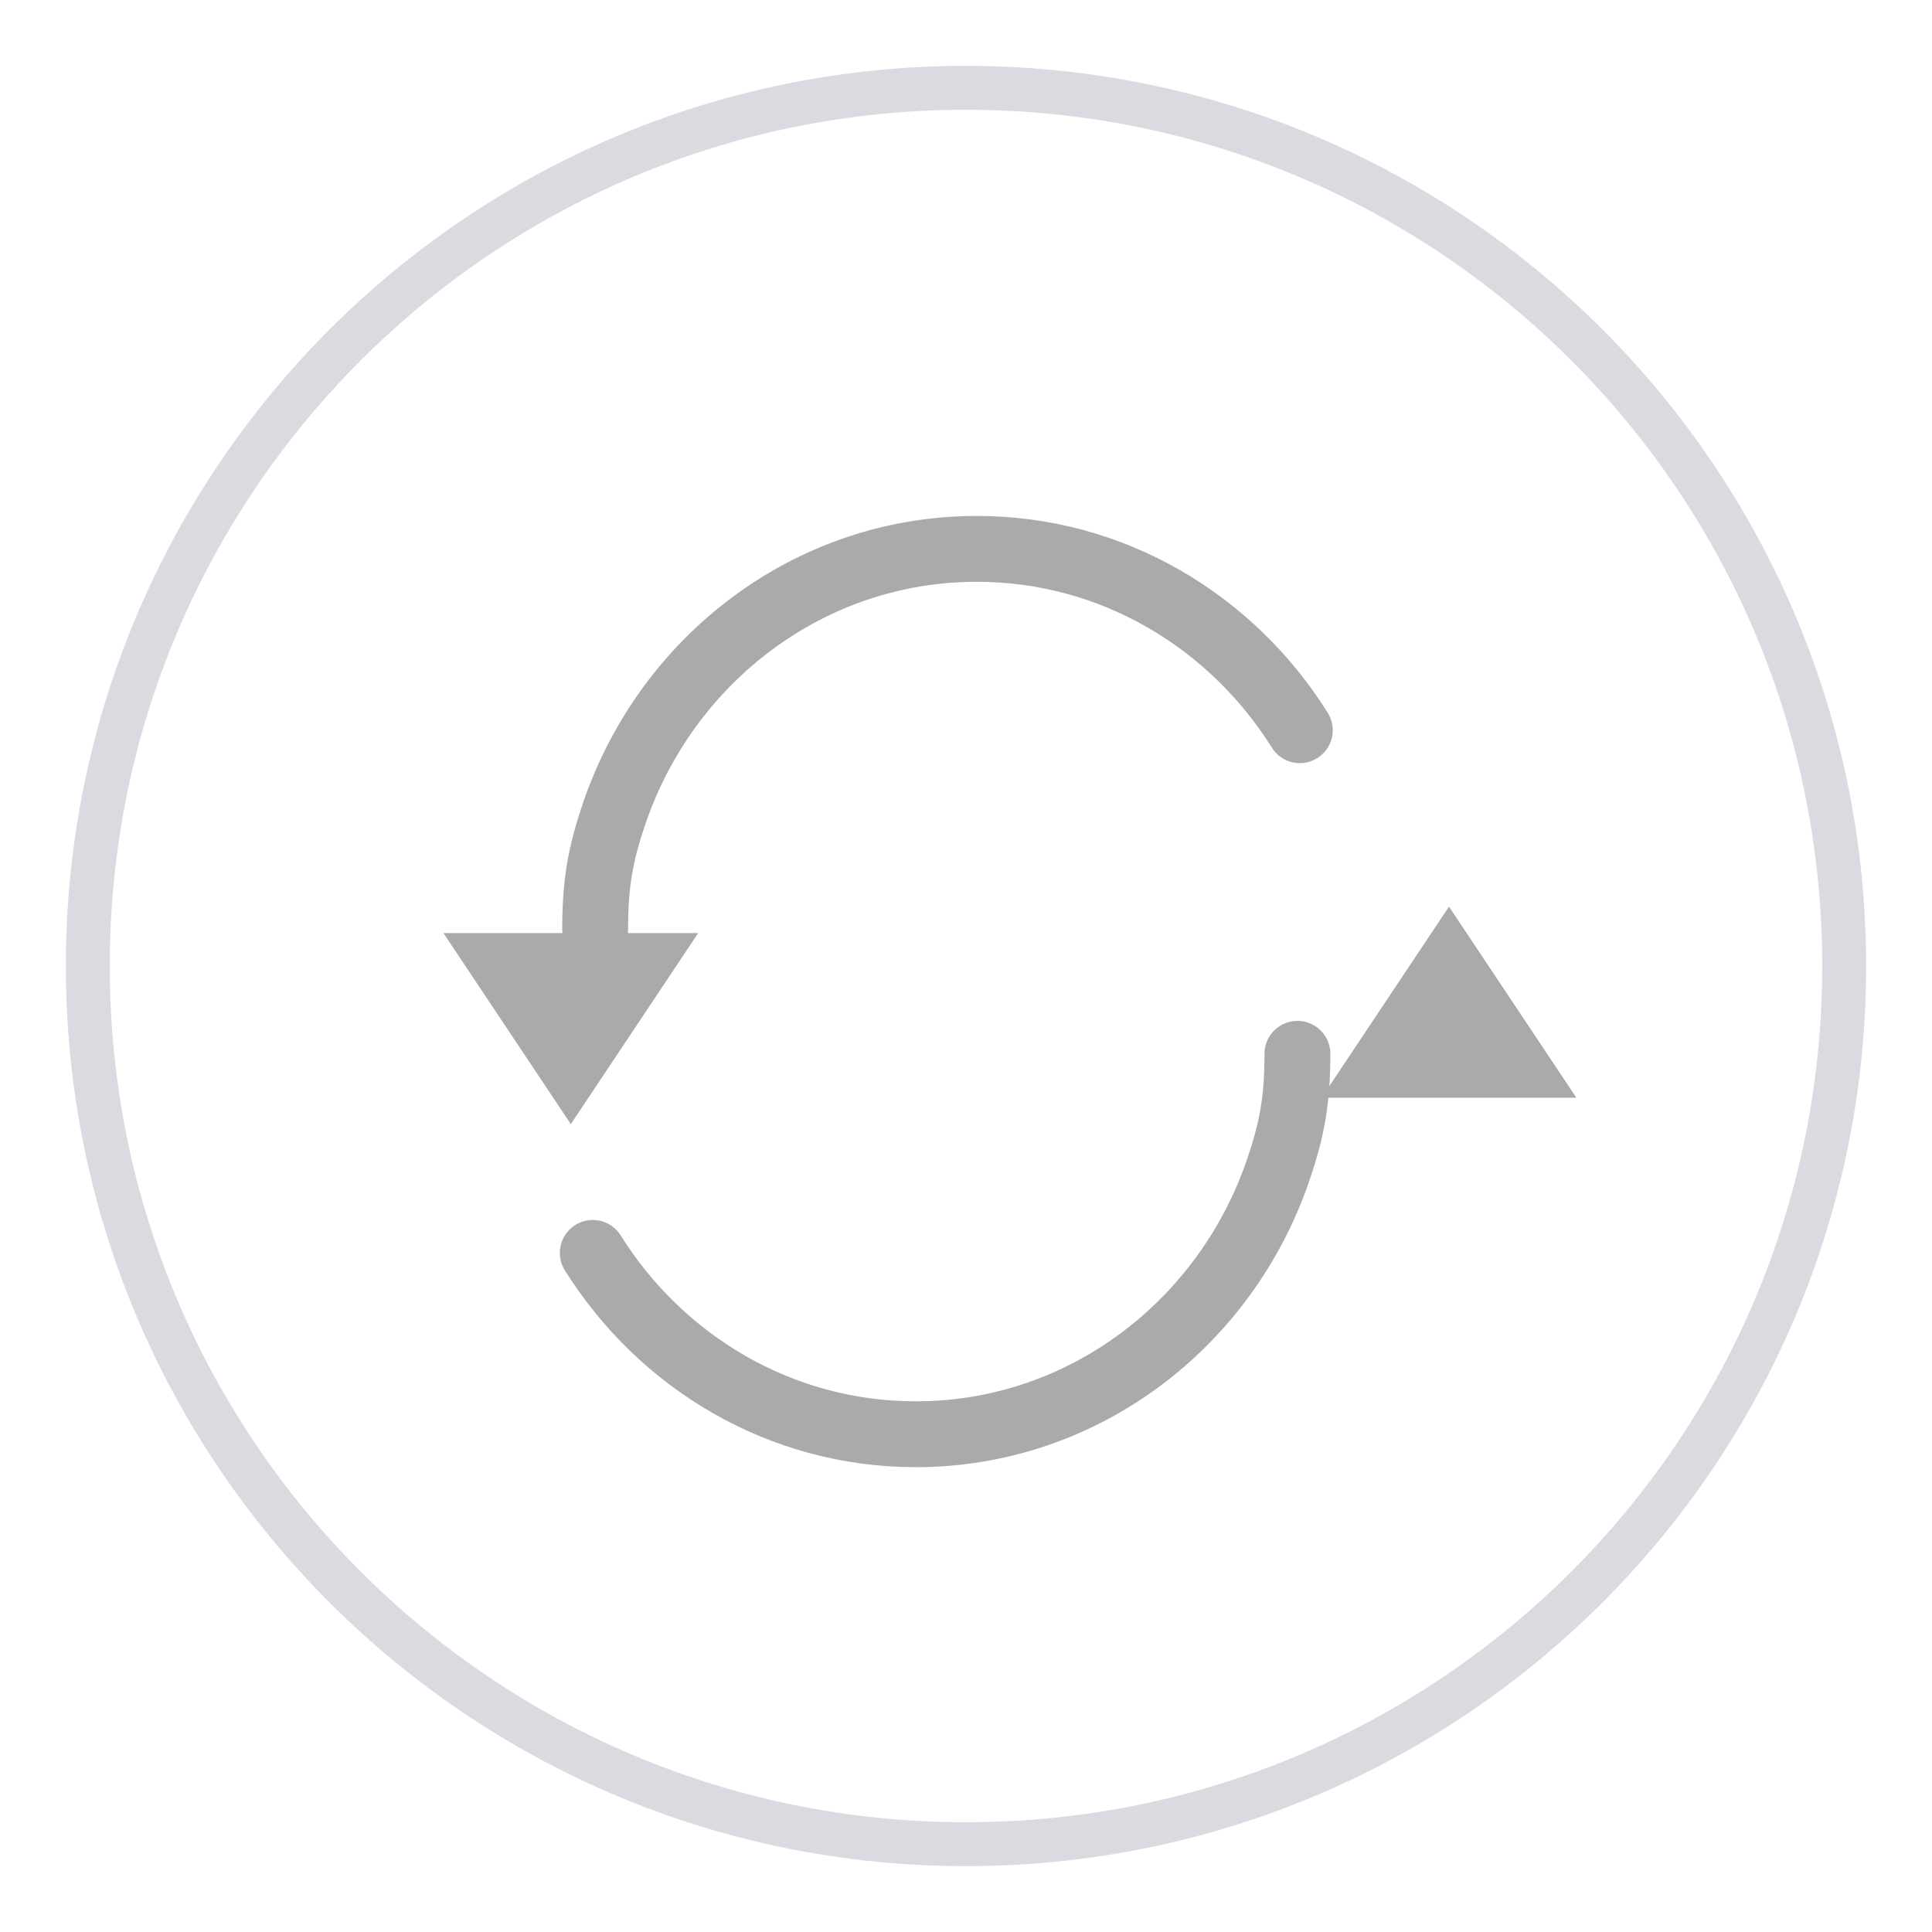
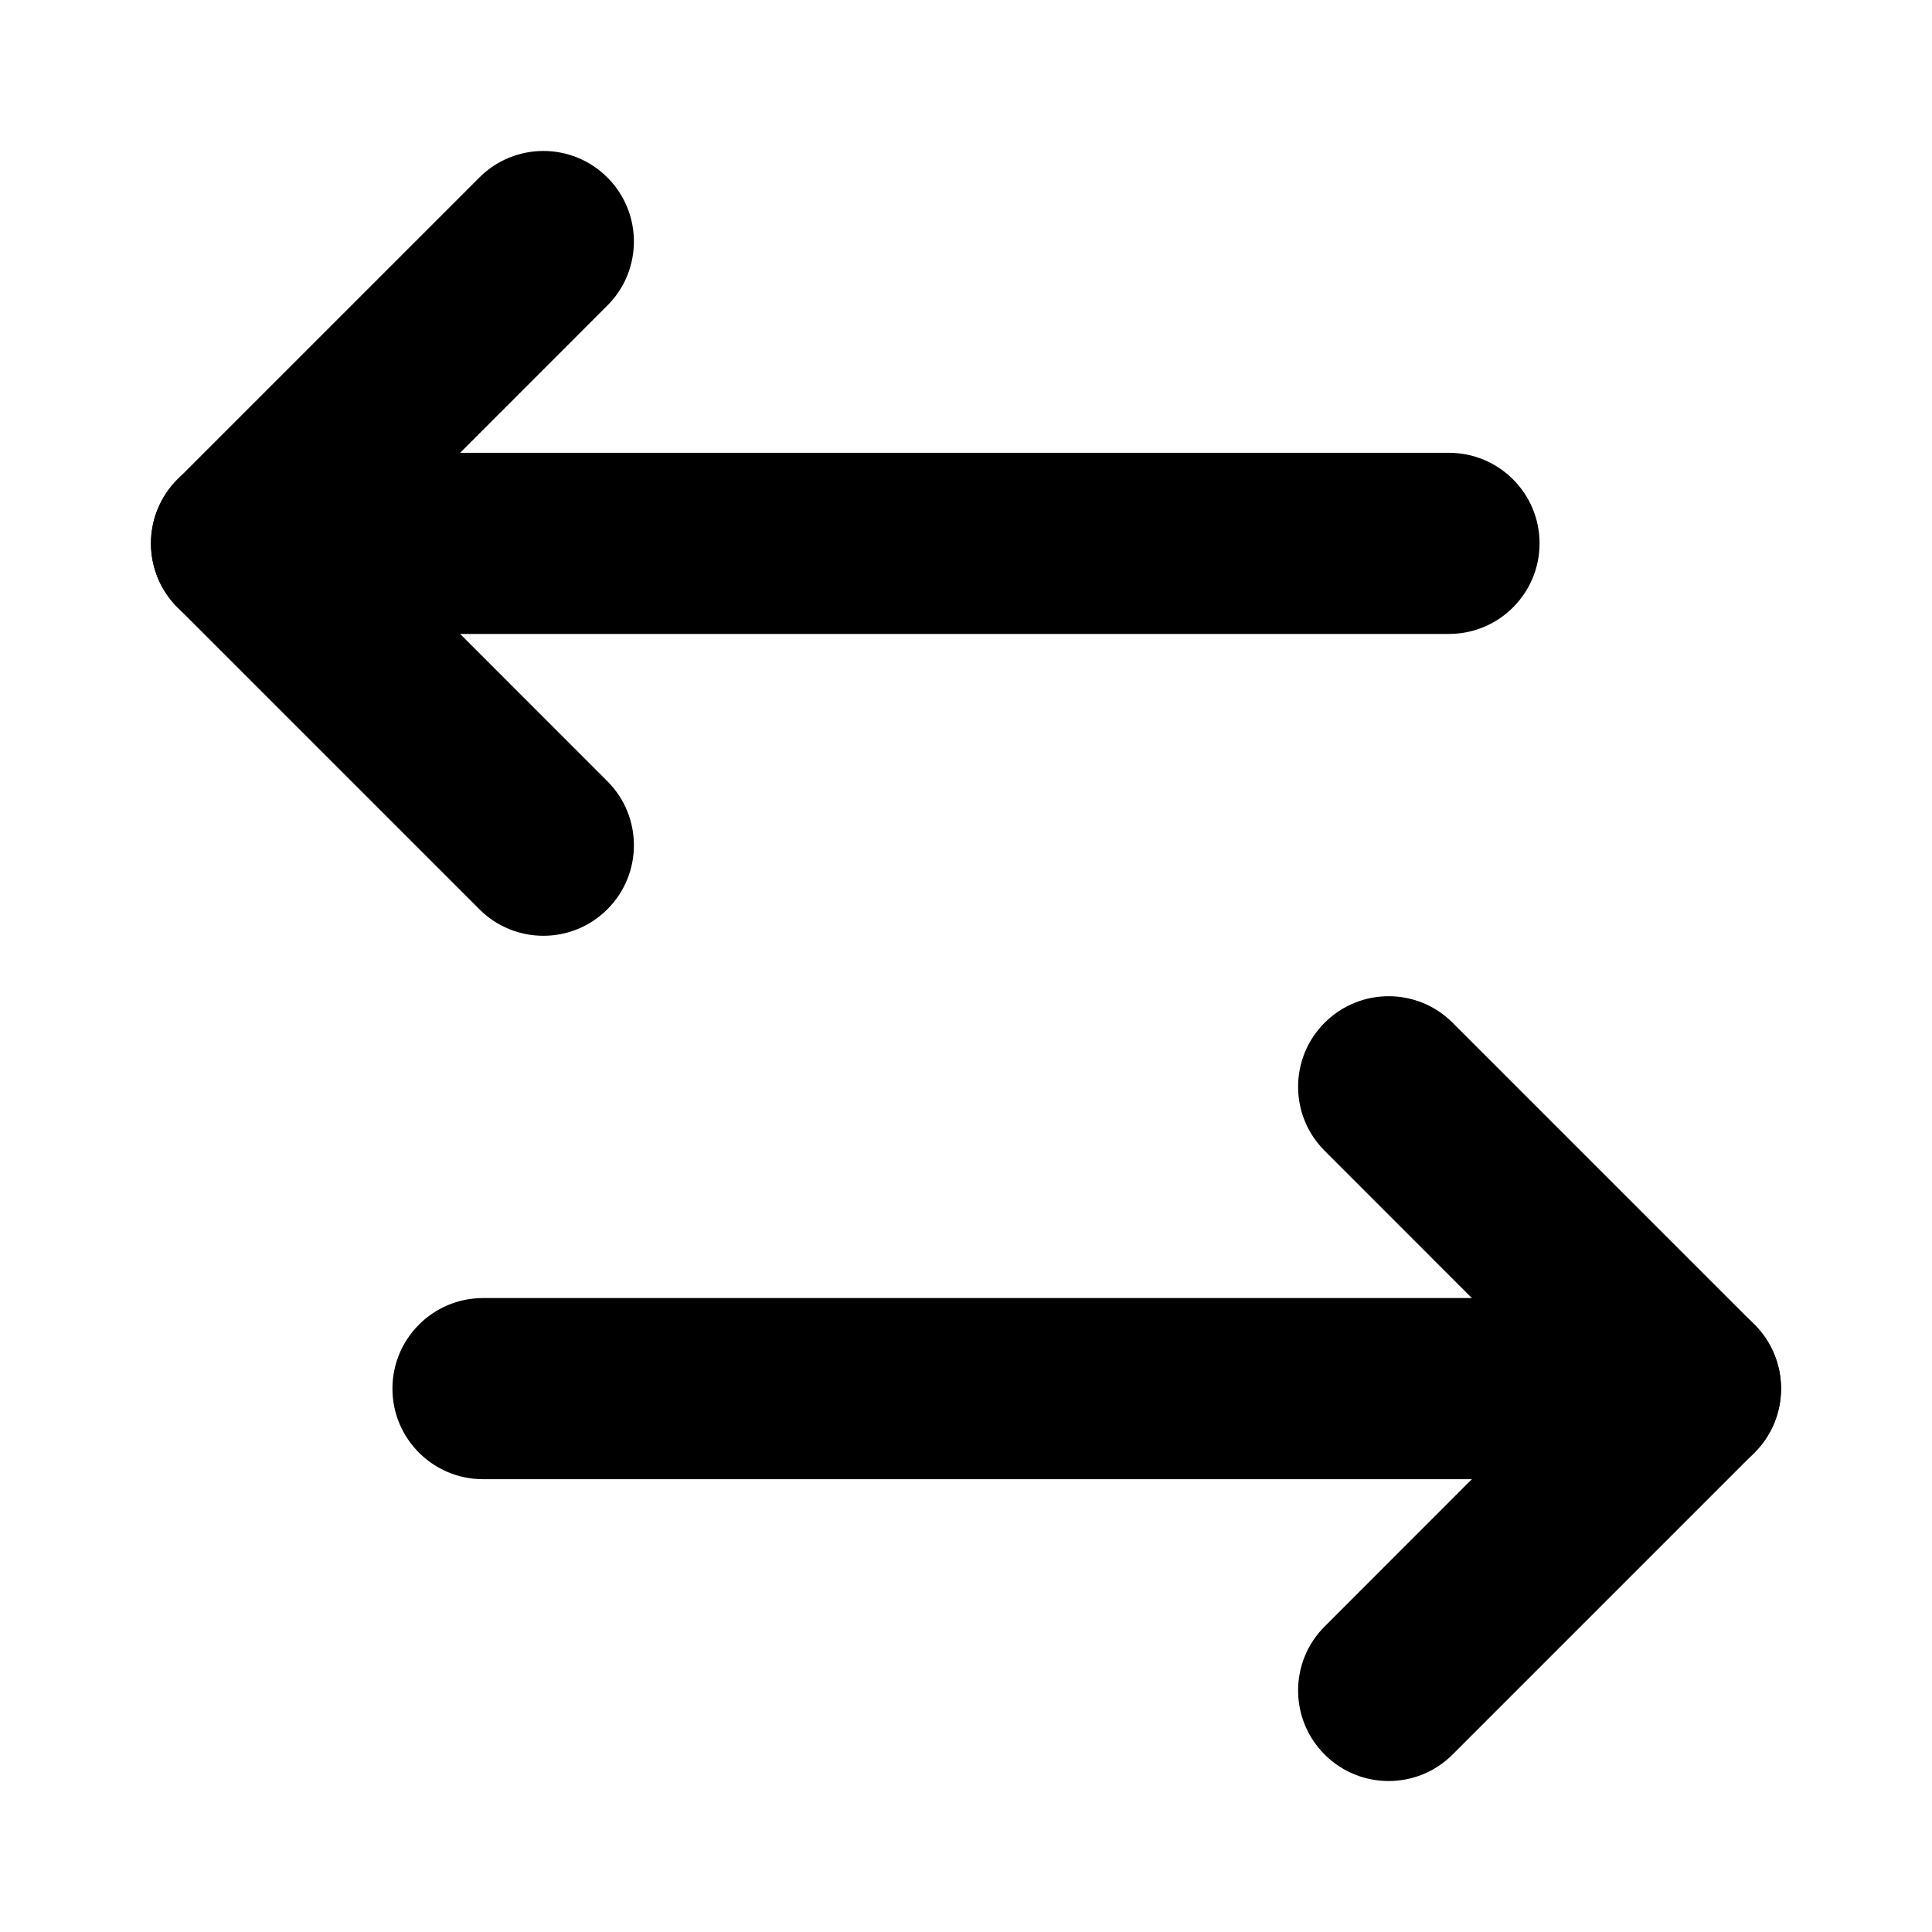
- <svg xmlns="http://www.w3.org/2000/svg" width="44" height="44" class="xekueh xt7dq6l" viewBox="0 0 44 44">
-   <g fill="none" transform="translate(22 22)">
-     <circle cx="0" cy="0" r="20" stroke="#D9DBE1" />
-     <g stroke="#AAA" stroke-linecap="round" stroke-width="1.5">
-       <path d="M7.602 -5.37c-1.557 -2.485 -4.27 -4.13 -7.356 -4.13c-3.814 0 -7.057 2.512 -8.254 6.015c-0.319 0.934 -0.438 1.603 -0.438 2.65" />
-       <path fill="#AAA" d="M-10.5 0L-9 2.25L-7.5 0z" />
-       <path d="M-8.5 6.534c1.557 2.485 4.27 4.13 7.356 4.13c3.814 0 7.057 -2.511 8.253 -6.015c0.32 -0.934 0.439 -1.603 0.439 -2.649" />
-       <path fill="#AAA" d="M9.5 2.25L11 0L12.5 2.25z" />
-     </g>
+ <svg xmlns="http://www.w3.org/2000/svg" clip-rule="evenodd" fill-rule="evenodd" stroke-linejoin="round" stroke-miterlimit="2" viewBox="0 0 16 16">
+   <g id="Icon">
+     <path d="m14 10.75h-10c-.414 0-.75.336-.75.75s.336.75.75.75h10c.414 0 .75-.336.75-.75s-.336-.75-.75-.75z" />
+     <path d="m2 5.25h10c.414 0 .75-.336.75-.75s-.336-.75-.75-.75h-10c-.414 0-.75.336-.75.75s.336.75.75.75z" />
+     <path d="m10.97 9.53 1.969 1.97s-1.969 1.97-1.969 1.97c-.293.292-.293.768 0 1.06.292.293.768.293 1.06 0l2.5-2.5c.293-.293.293-.767 0-1.06l-2.5-2.5c-.292-.293-.768-.293-1.06 0-.293.292-.293.768 0 1.06z" />
+     <path d="m5.03 6.47-1.969-1.97s1.969-1.97 1.969-1.97c.293-.292.293-.768 0-1.06-.292-.293-.768-.293-1.06 0l-2.5 2.5c-.293.293-.293.767 0 1.06l2.5 2.5c.292.293.768.293 1.06 0 .293-.292.293-.768 0-1.06z" />
  </g>
</svg>
